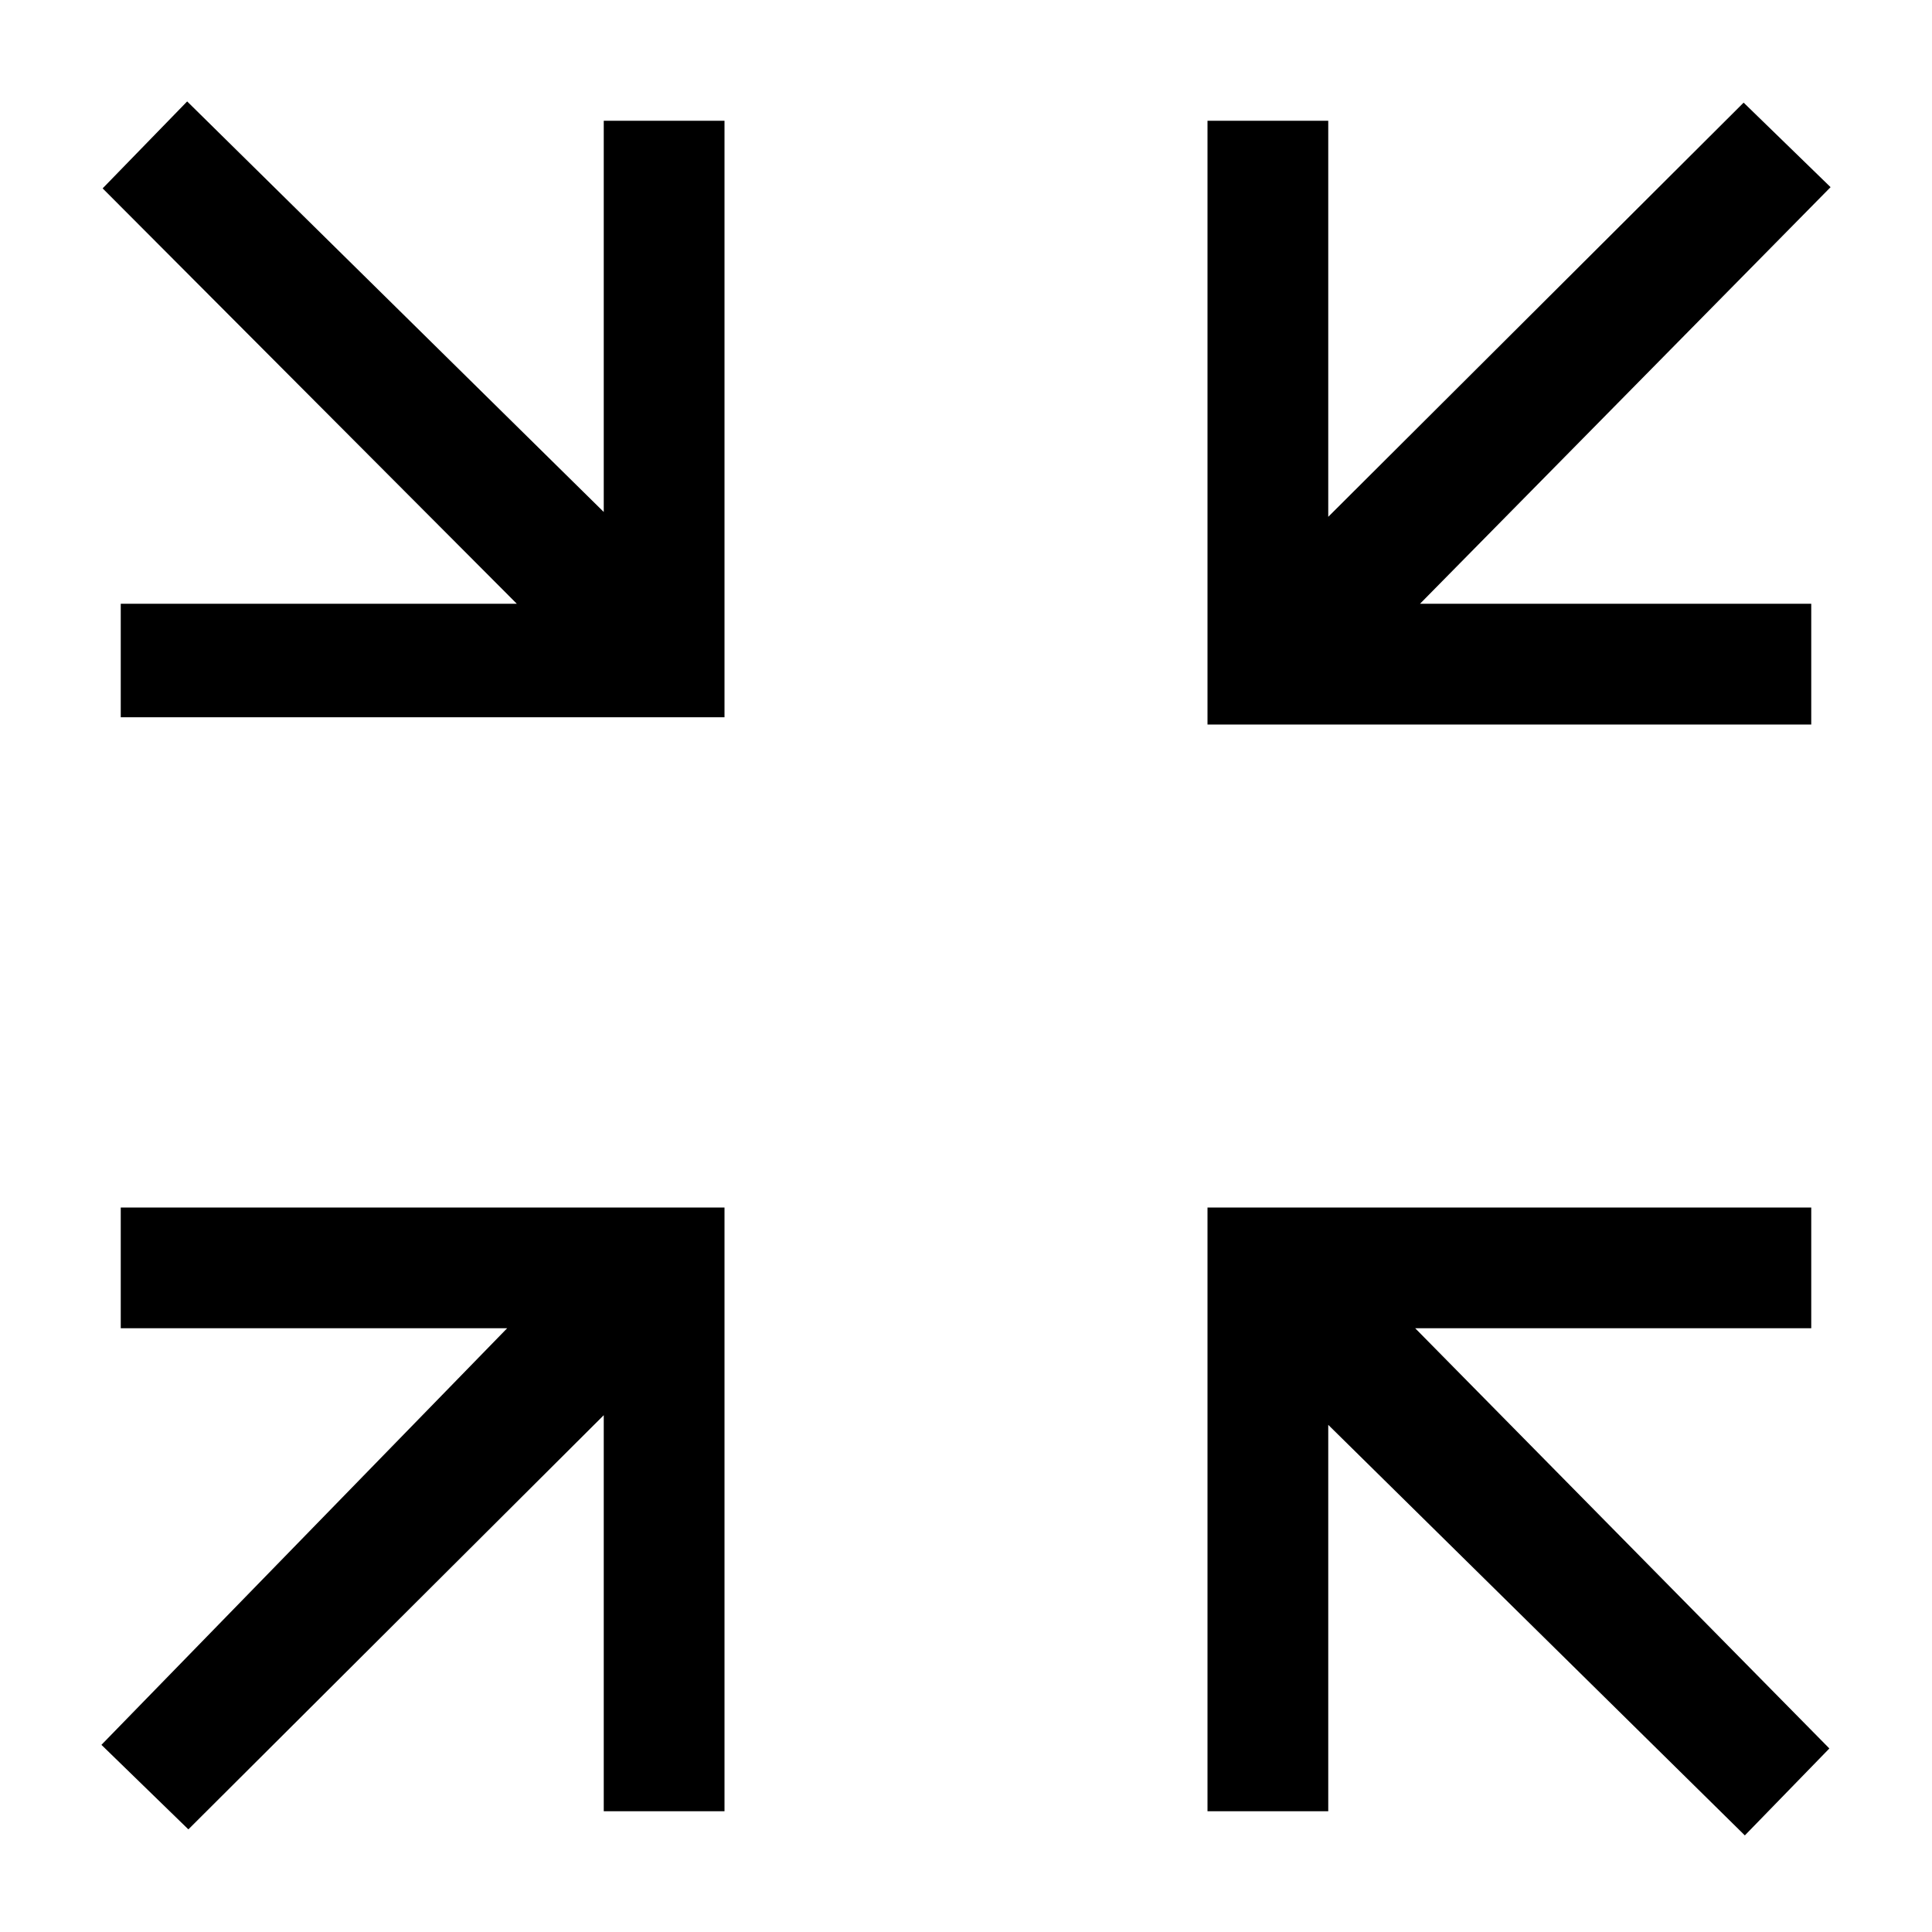
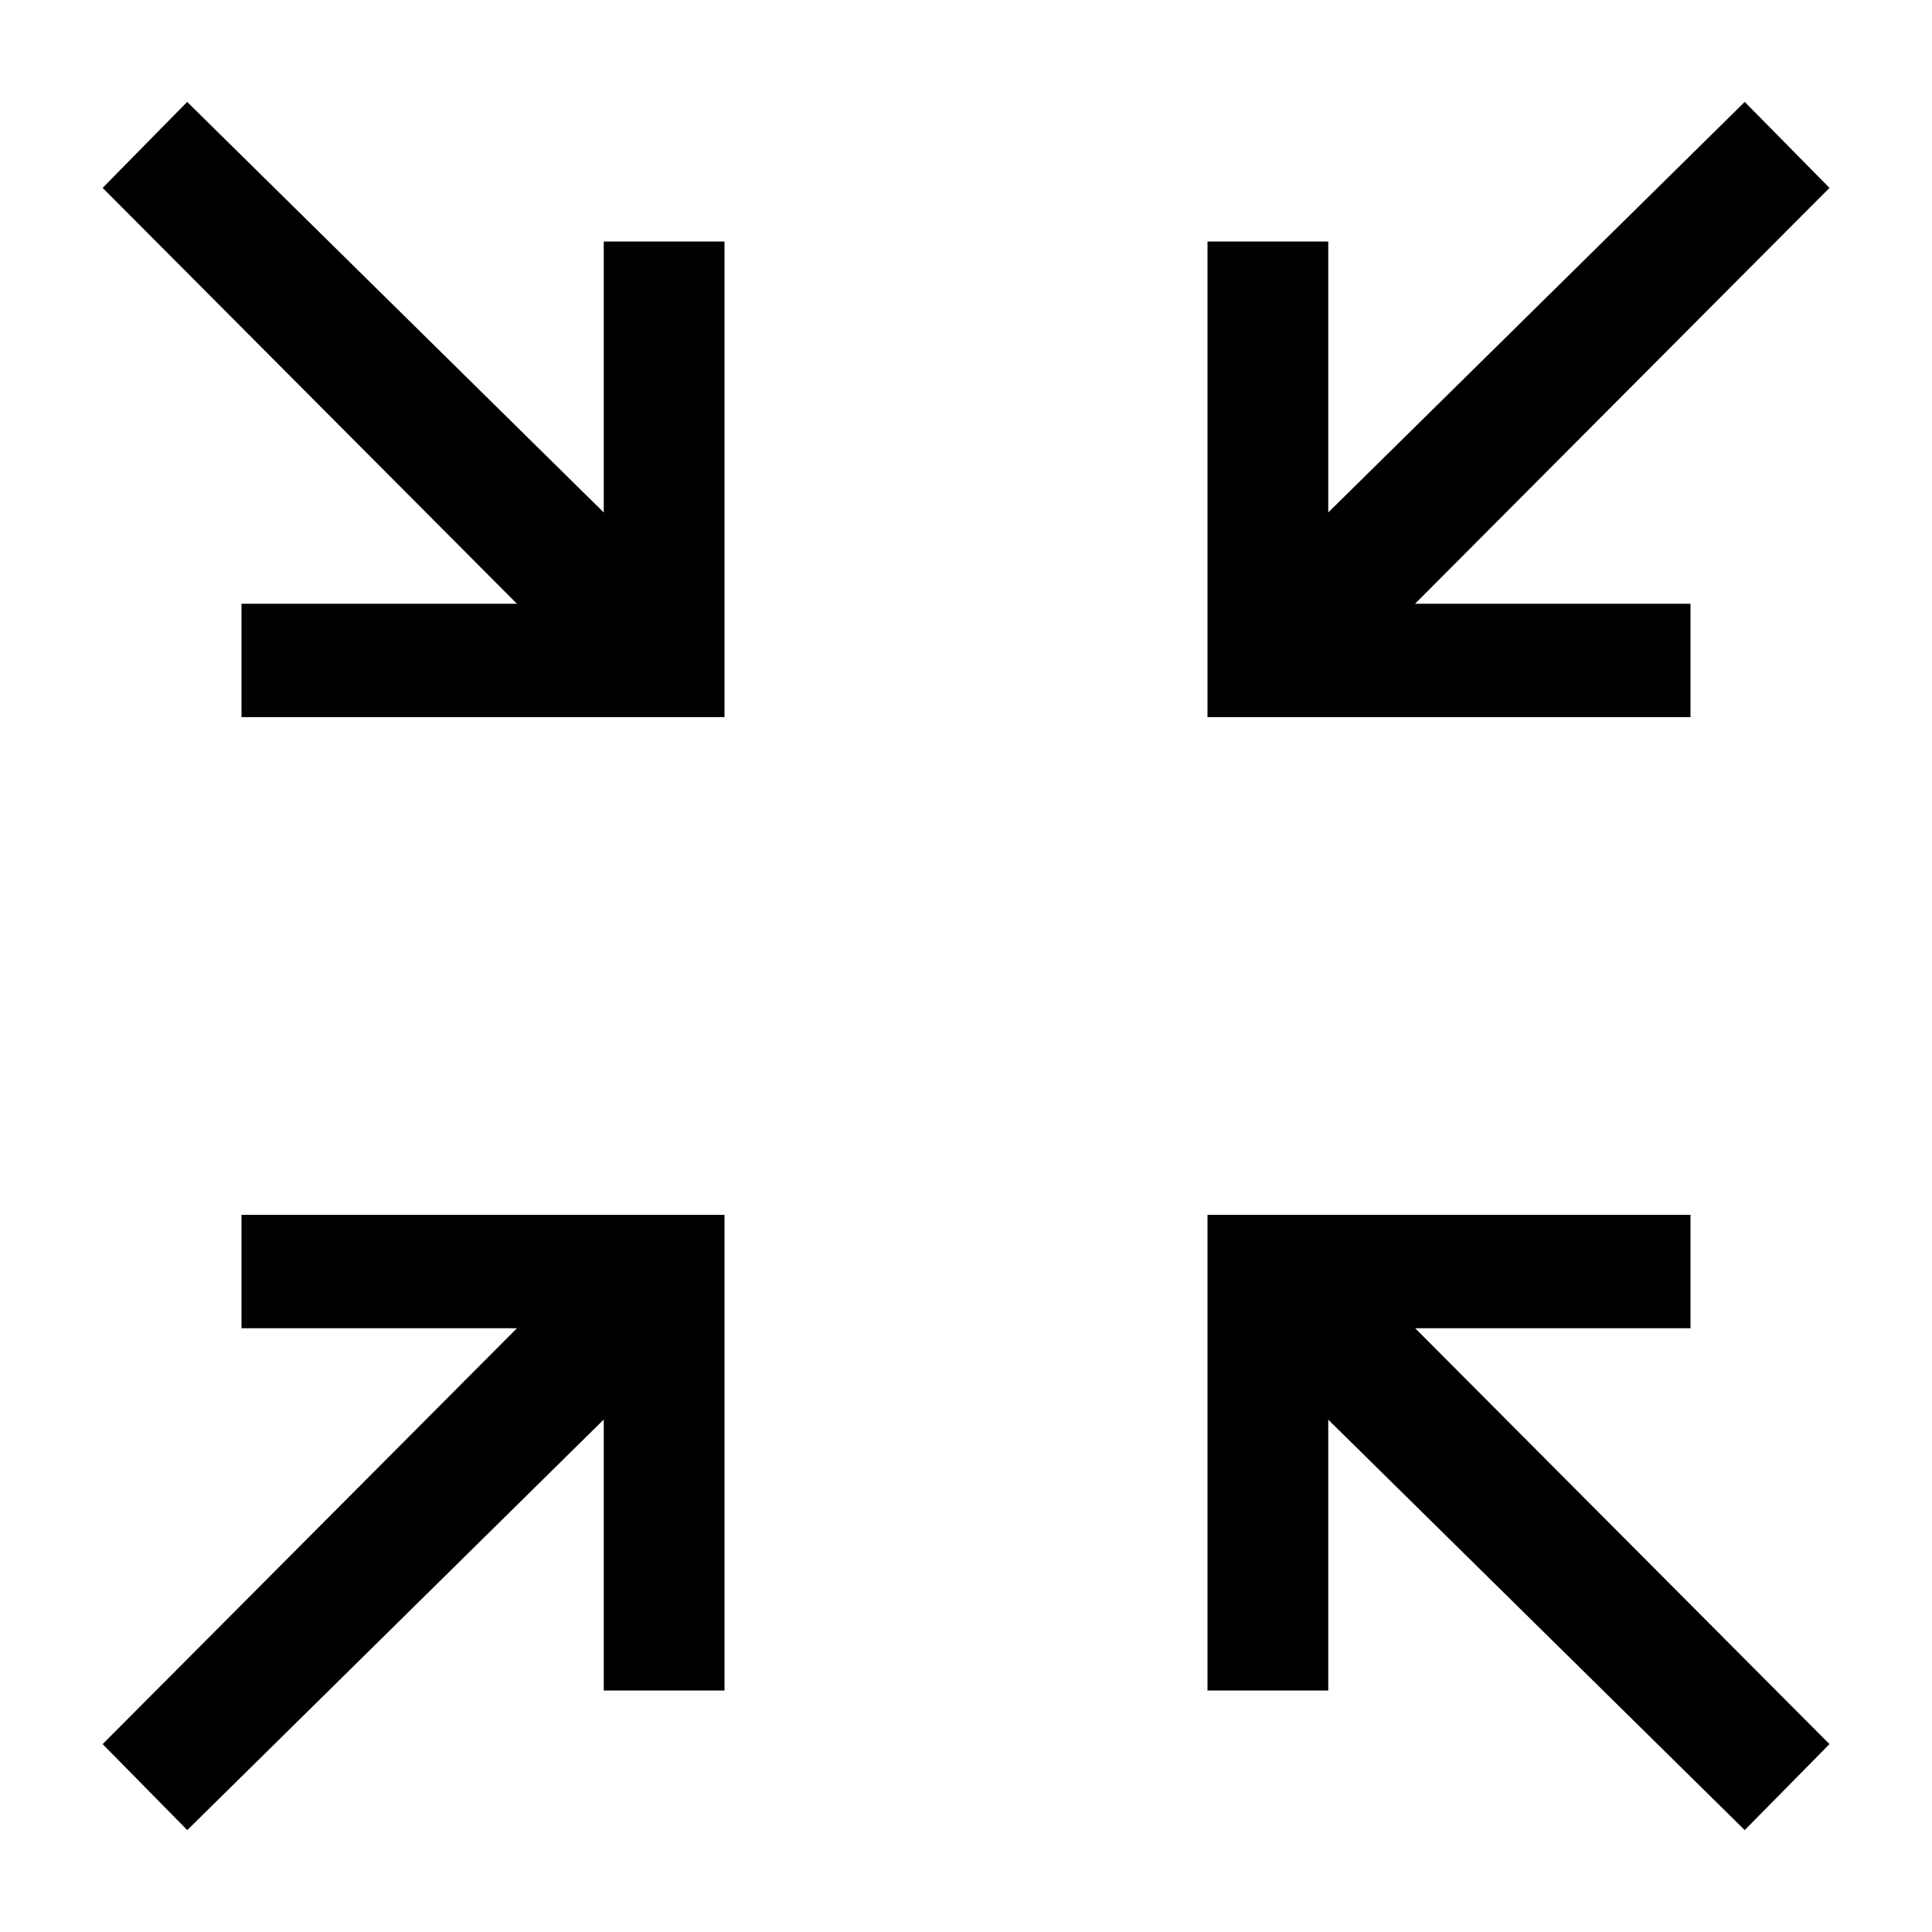
<svg xmlns="http://www.w3.org/2000/svg" viewBox="0 0 16 16">
-   <path d="M15 6h-5V1h1v3.28L14.44.85l.72.7L11.76 5H15zM1 11h3.2L.84 14.45l.72.7L5 11.72V15h1v-5H1zm4-6.76L1.55.84l-.7.72L4.28 5H1v.94h5V1H5zM15 11v-1h-5v5h1v-3.2l3.45 3.4.7-.72L11.72 11z" />
+   <path d="M2 5h2.281L.85 1.556 1.55.844 5 4.244V2h1v3.939H2zm12 5.061h-4V14h1v-2.243l3.449 3.399.702-.712L11.72 11H14zM10 2v3.939h4V5h-2.281l3.432-3.444-.702-.712L11 4.244V2zM1.551 15.156L5 11.756V14h1v-3.939H2V11h2.281L.85 14.444z" id="icons" />
</svg>
